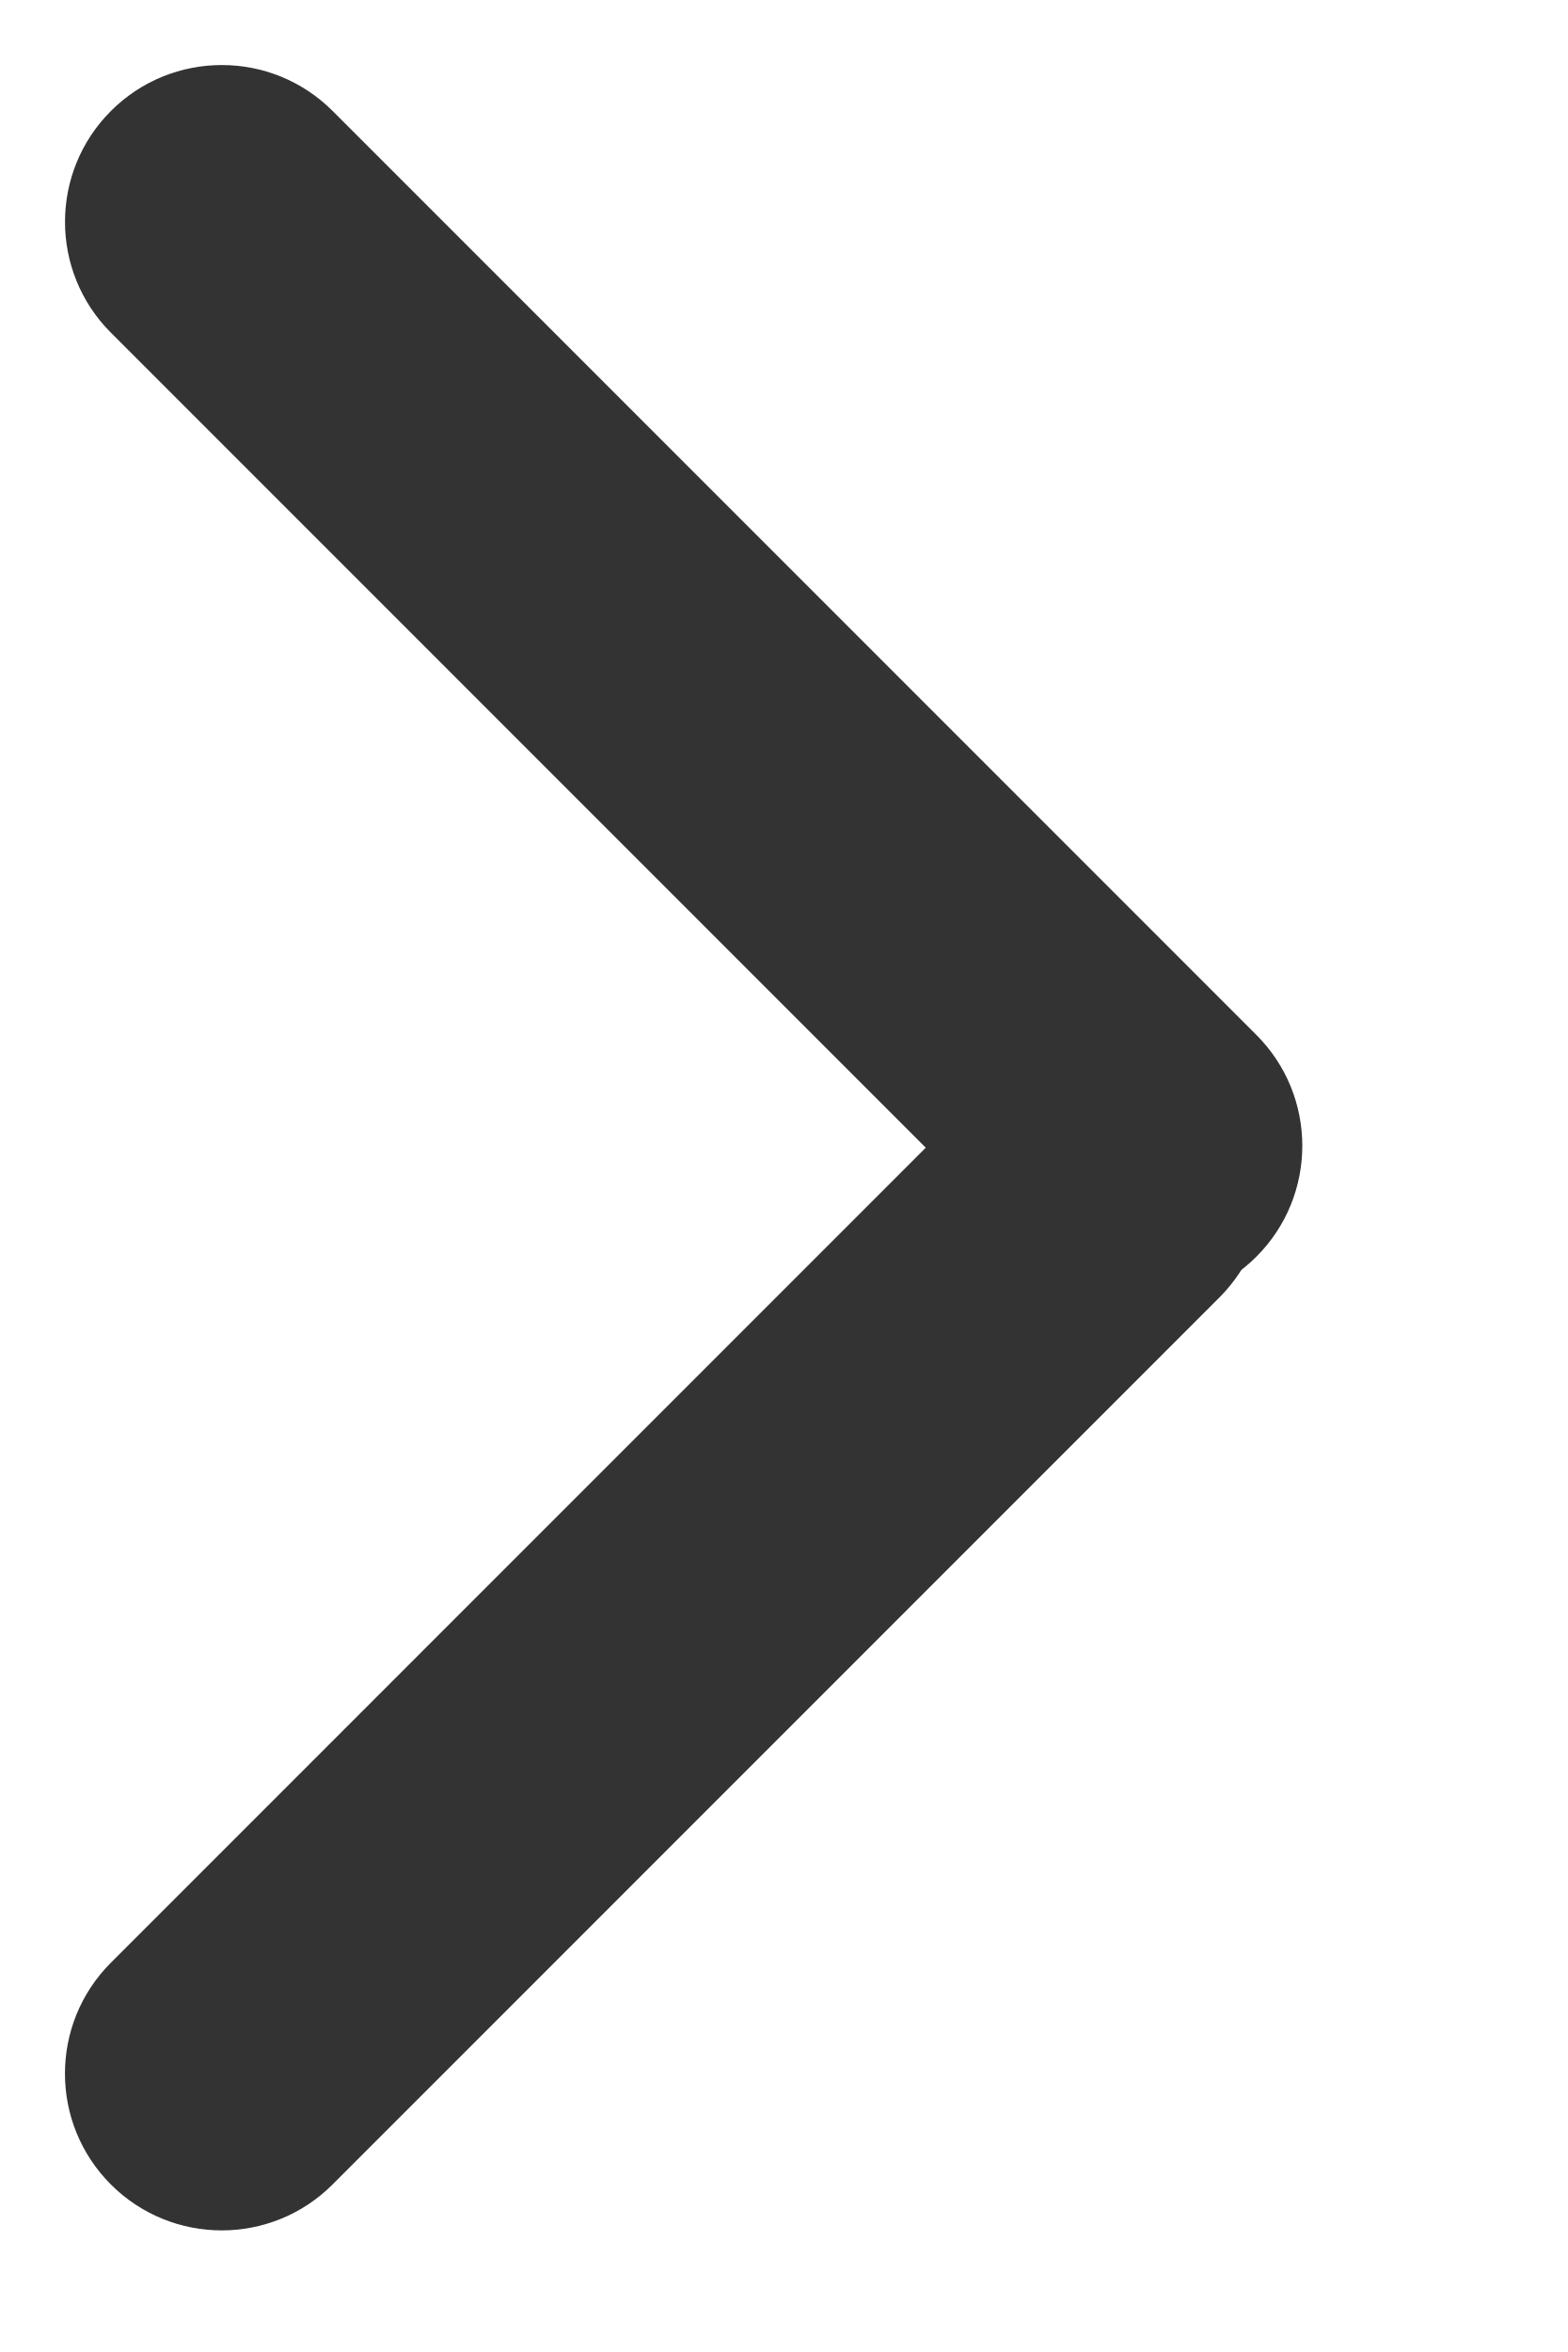
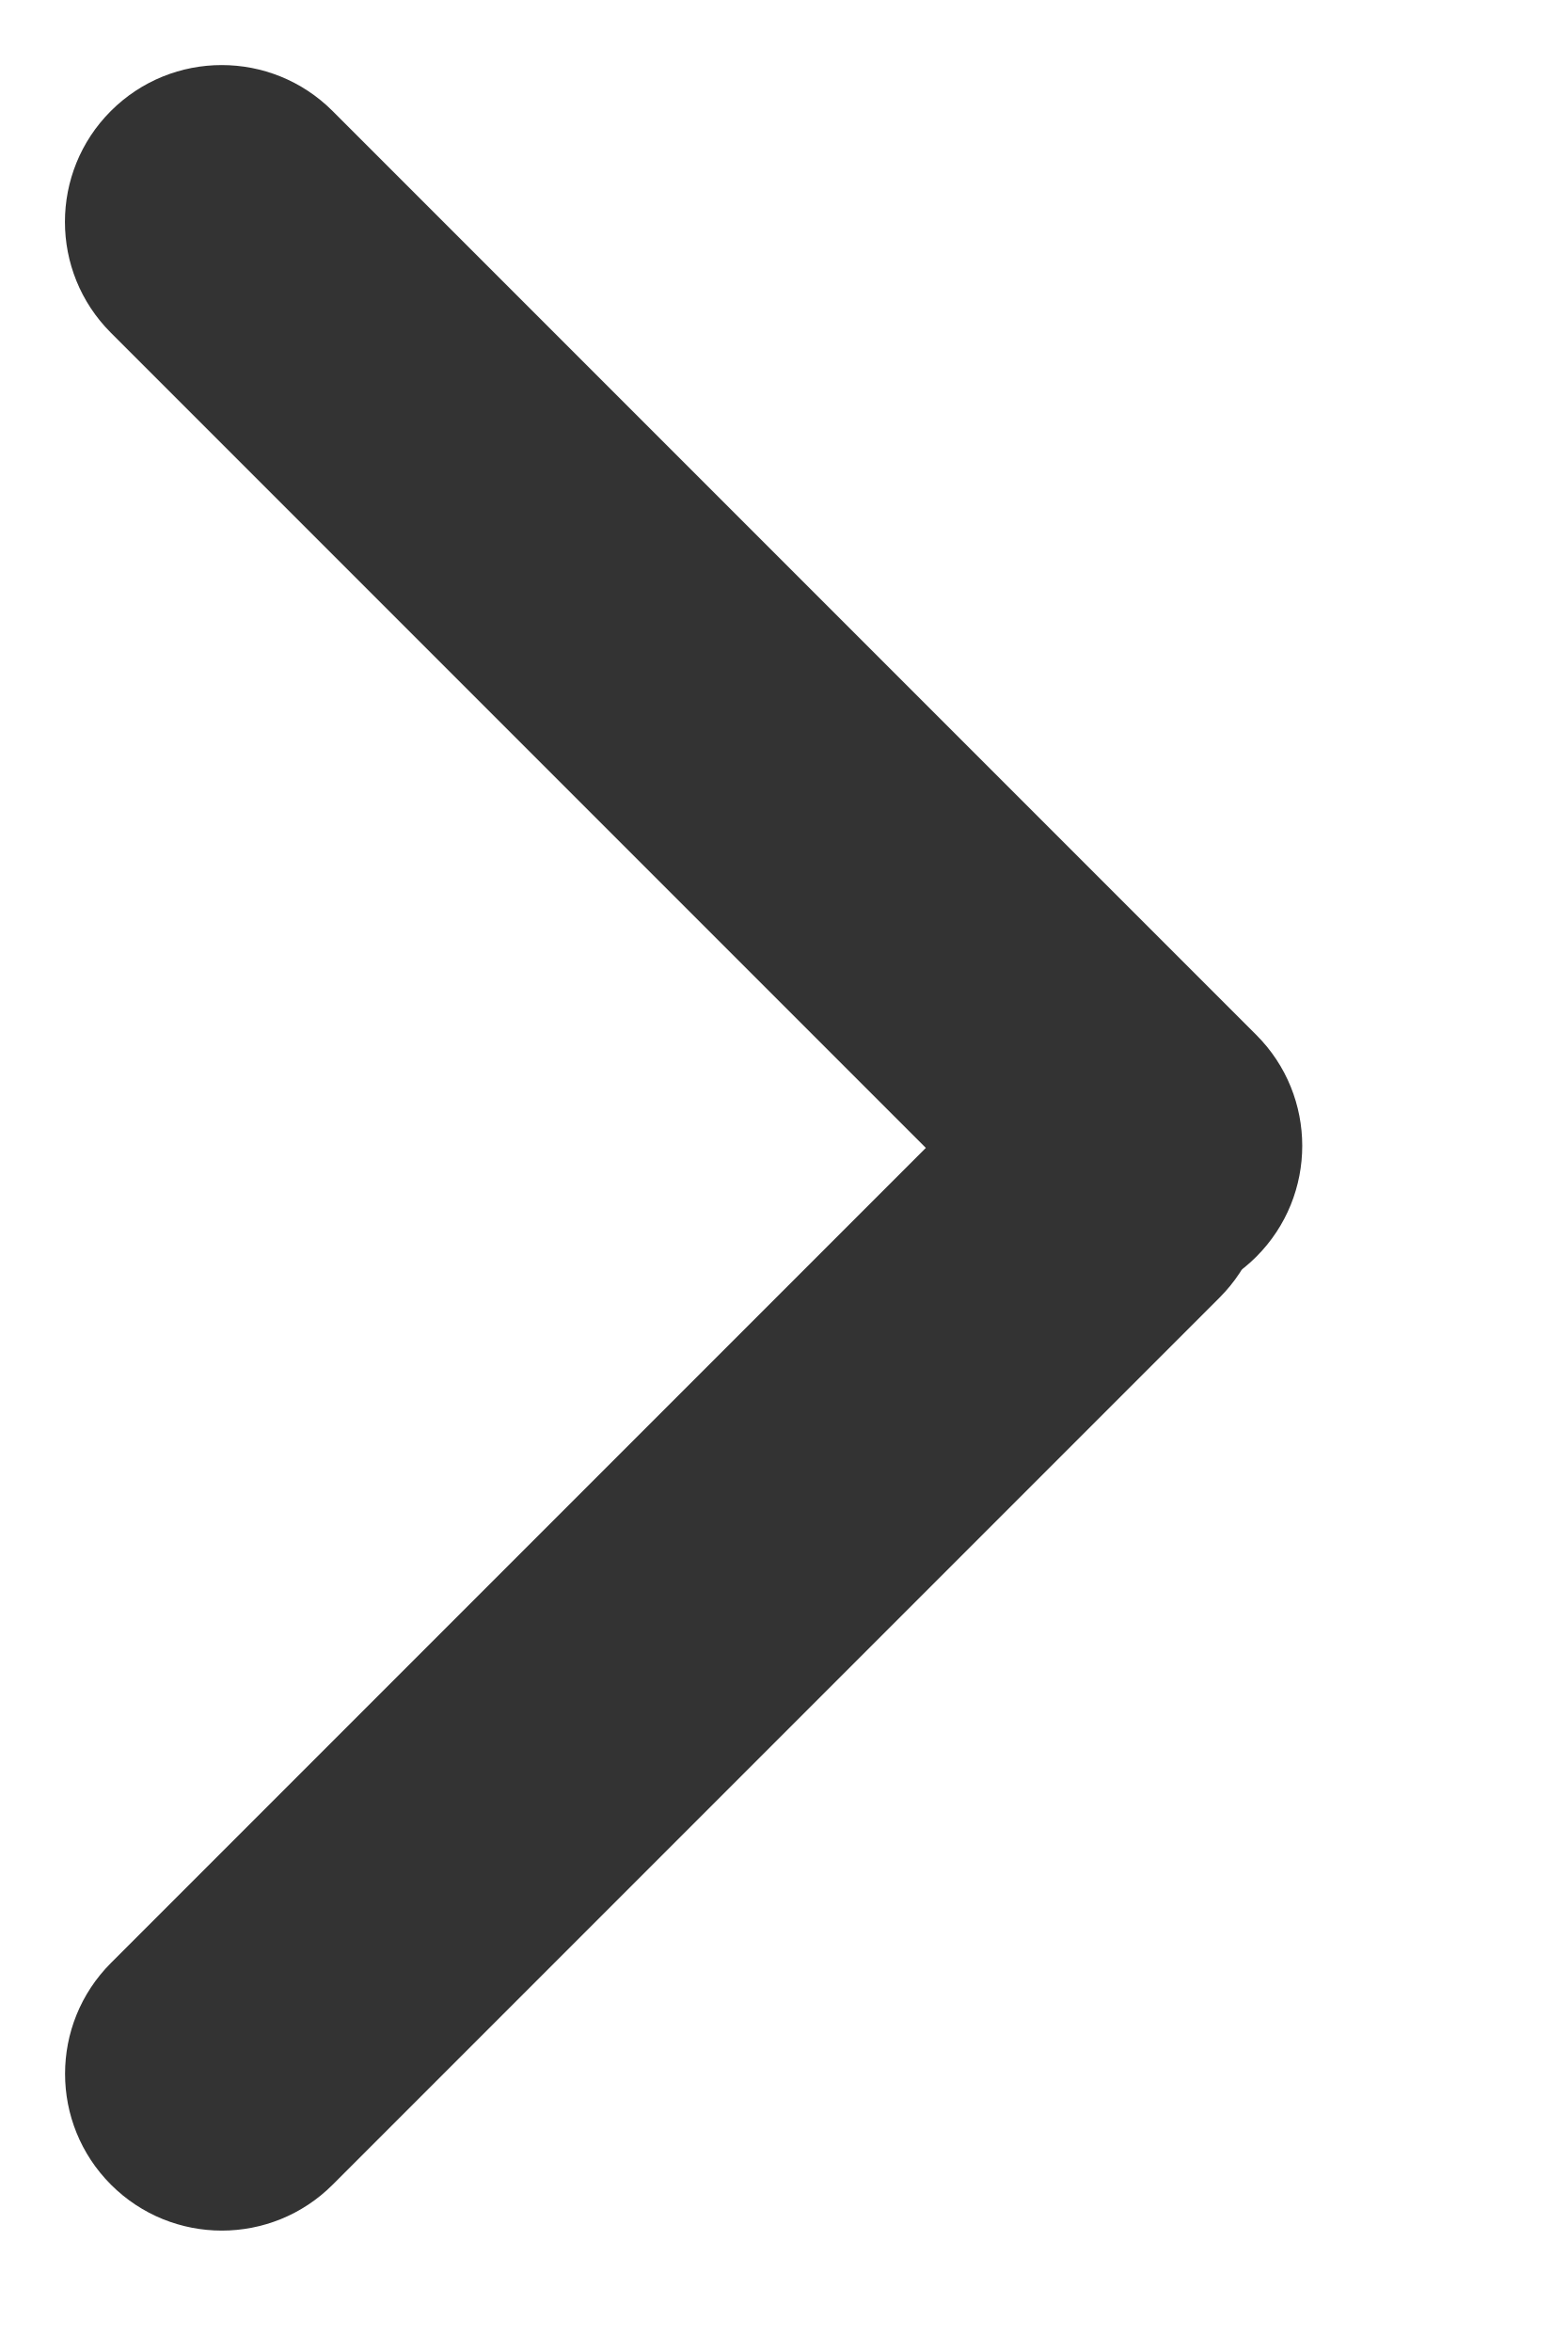
- <svg xmlns="http://www.w3.org/2000/svg" width="6" height="9" viewBox="0 0 6 9" fill="none">
-   <rect y="0.849" width="1.2" height="6.2" rx="0.6" transform="rotate(-45 0 0.848633)" fill="#333333" />
-   <rect x="0.849" y="8.784" width="1.2" height="6" rx="0.6" transform="rotate(-135 0.848633 8.78369)" fill="#333333" />
+ <svg xmlns="http://www.w3.org/2000/svg" width="6" height="9" fill="none">
+   <rect y=".849" width="1.2" height="6.2" rx=".6" transform="rotate(-45 0 .849)" fill="#333" />
+   <rect x=".849" y="8.784" width="1.2" height="6" rx=".6" transform="rotate(-135 .849 8.784)" fill="#333" />
</svg>
